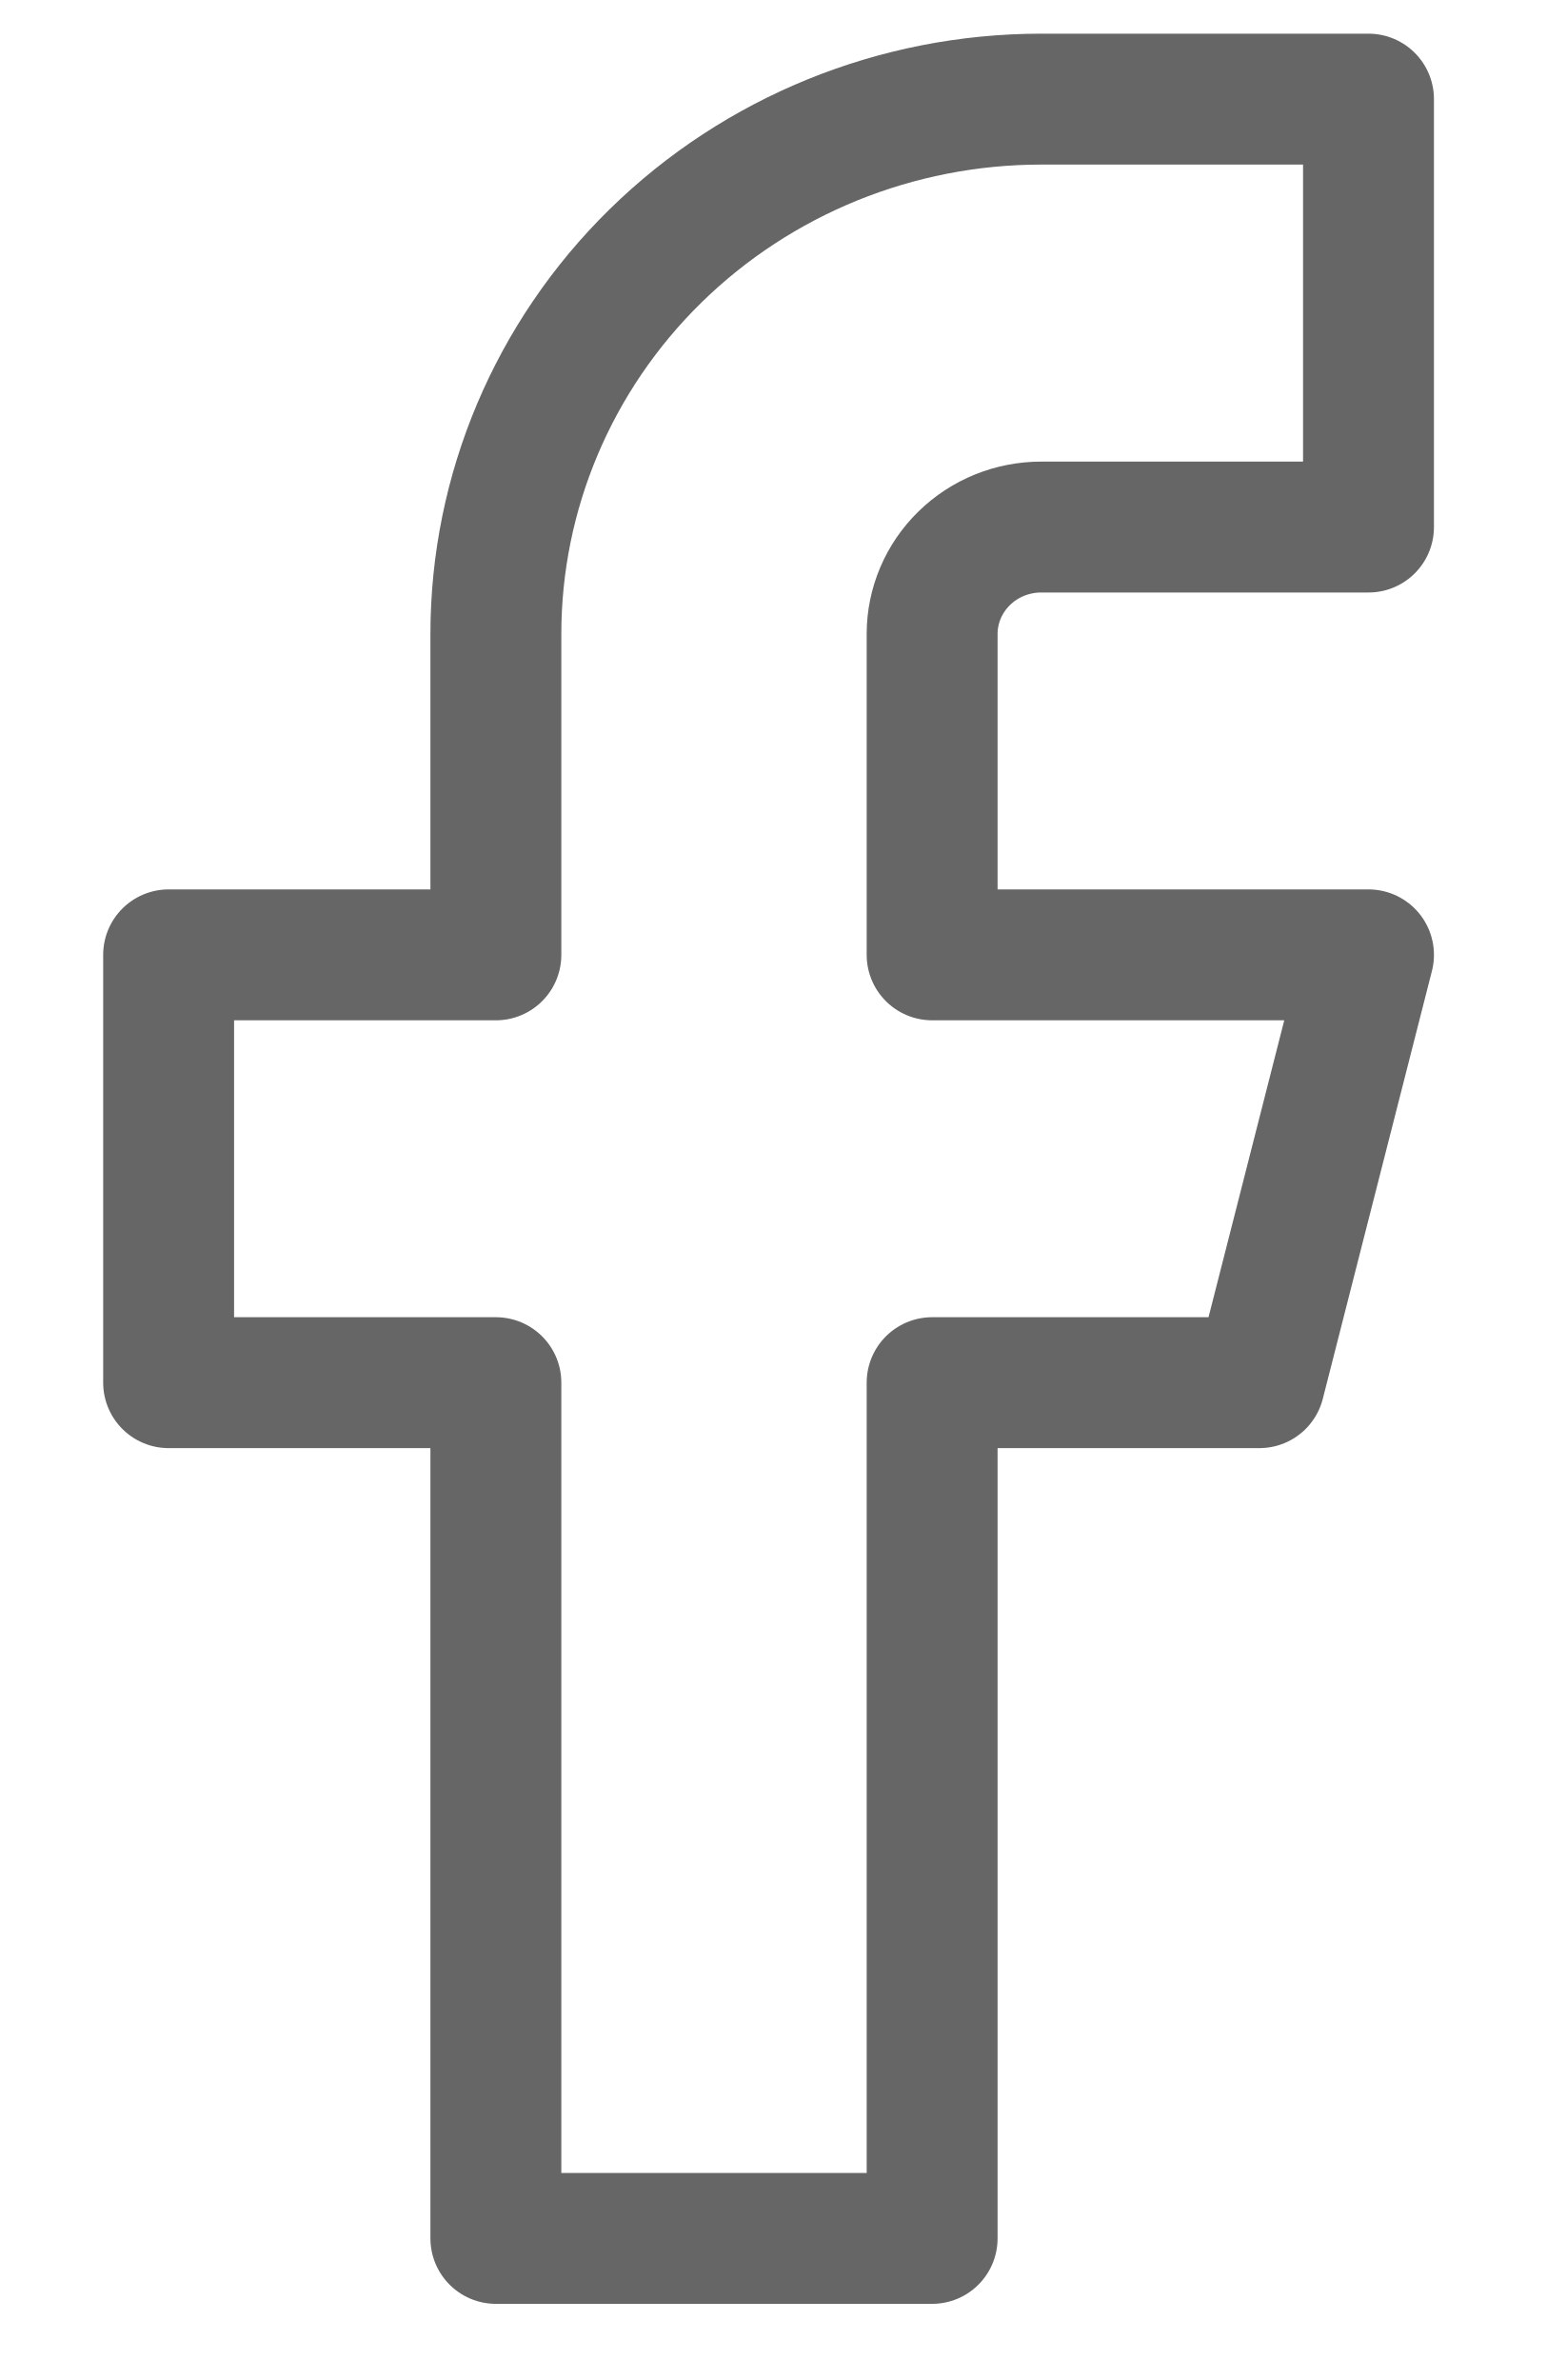
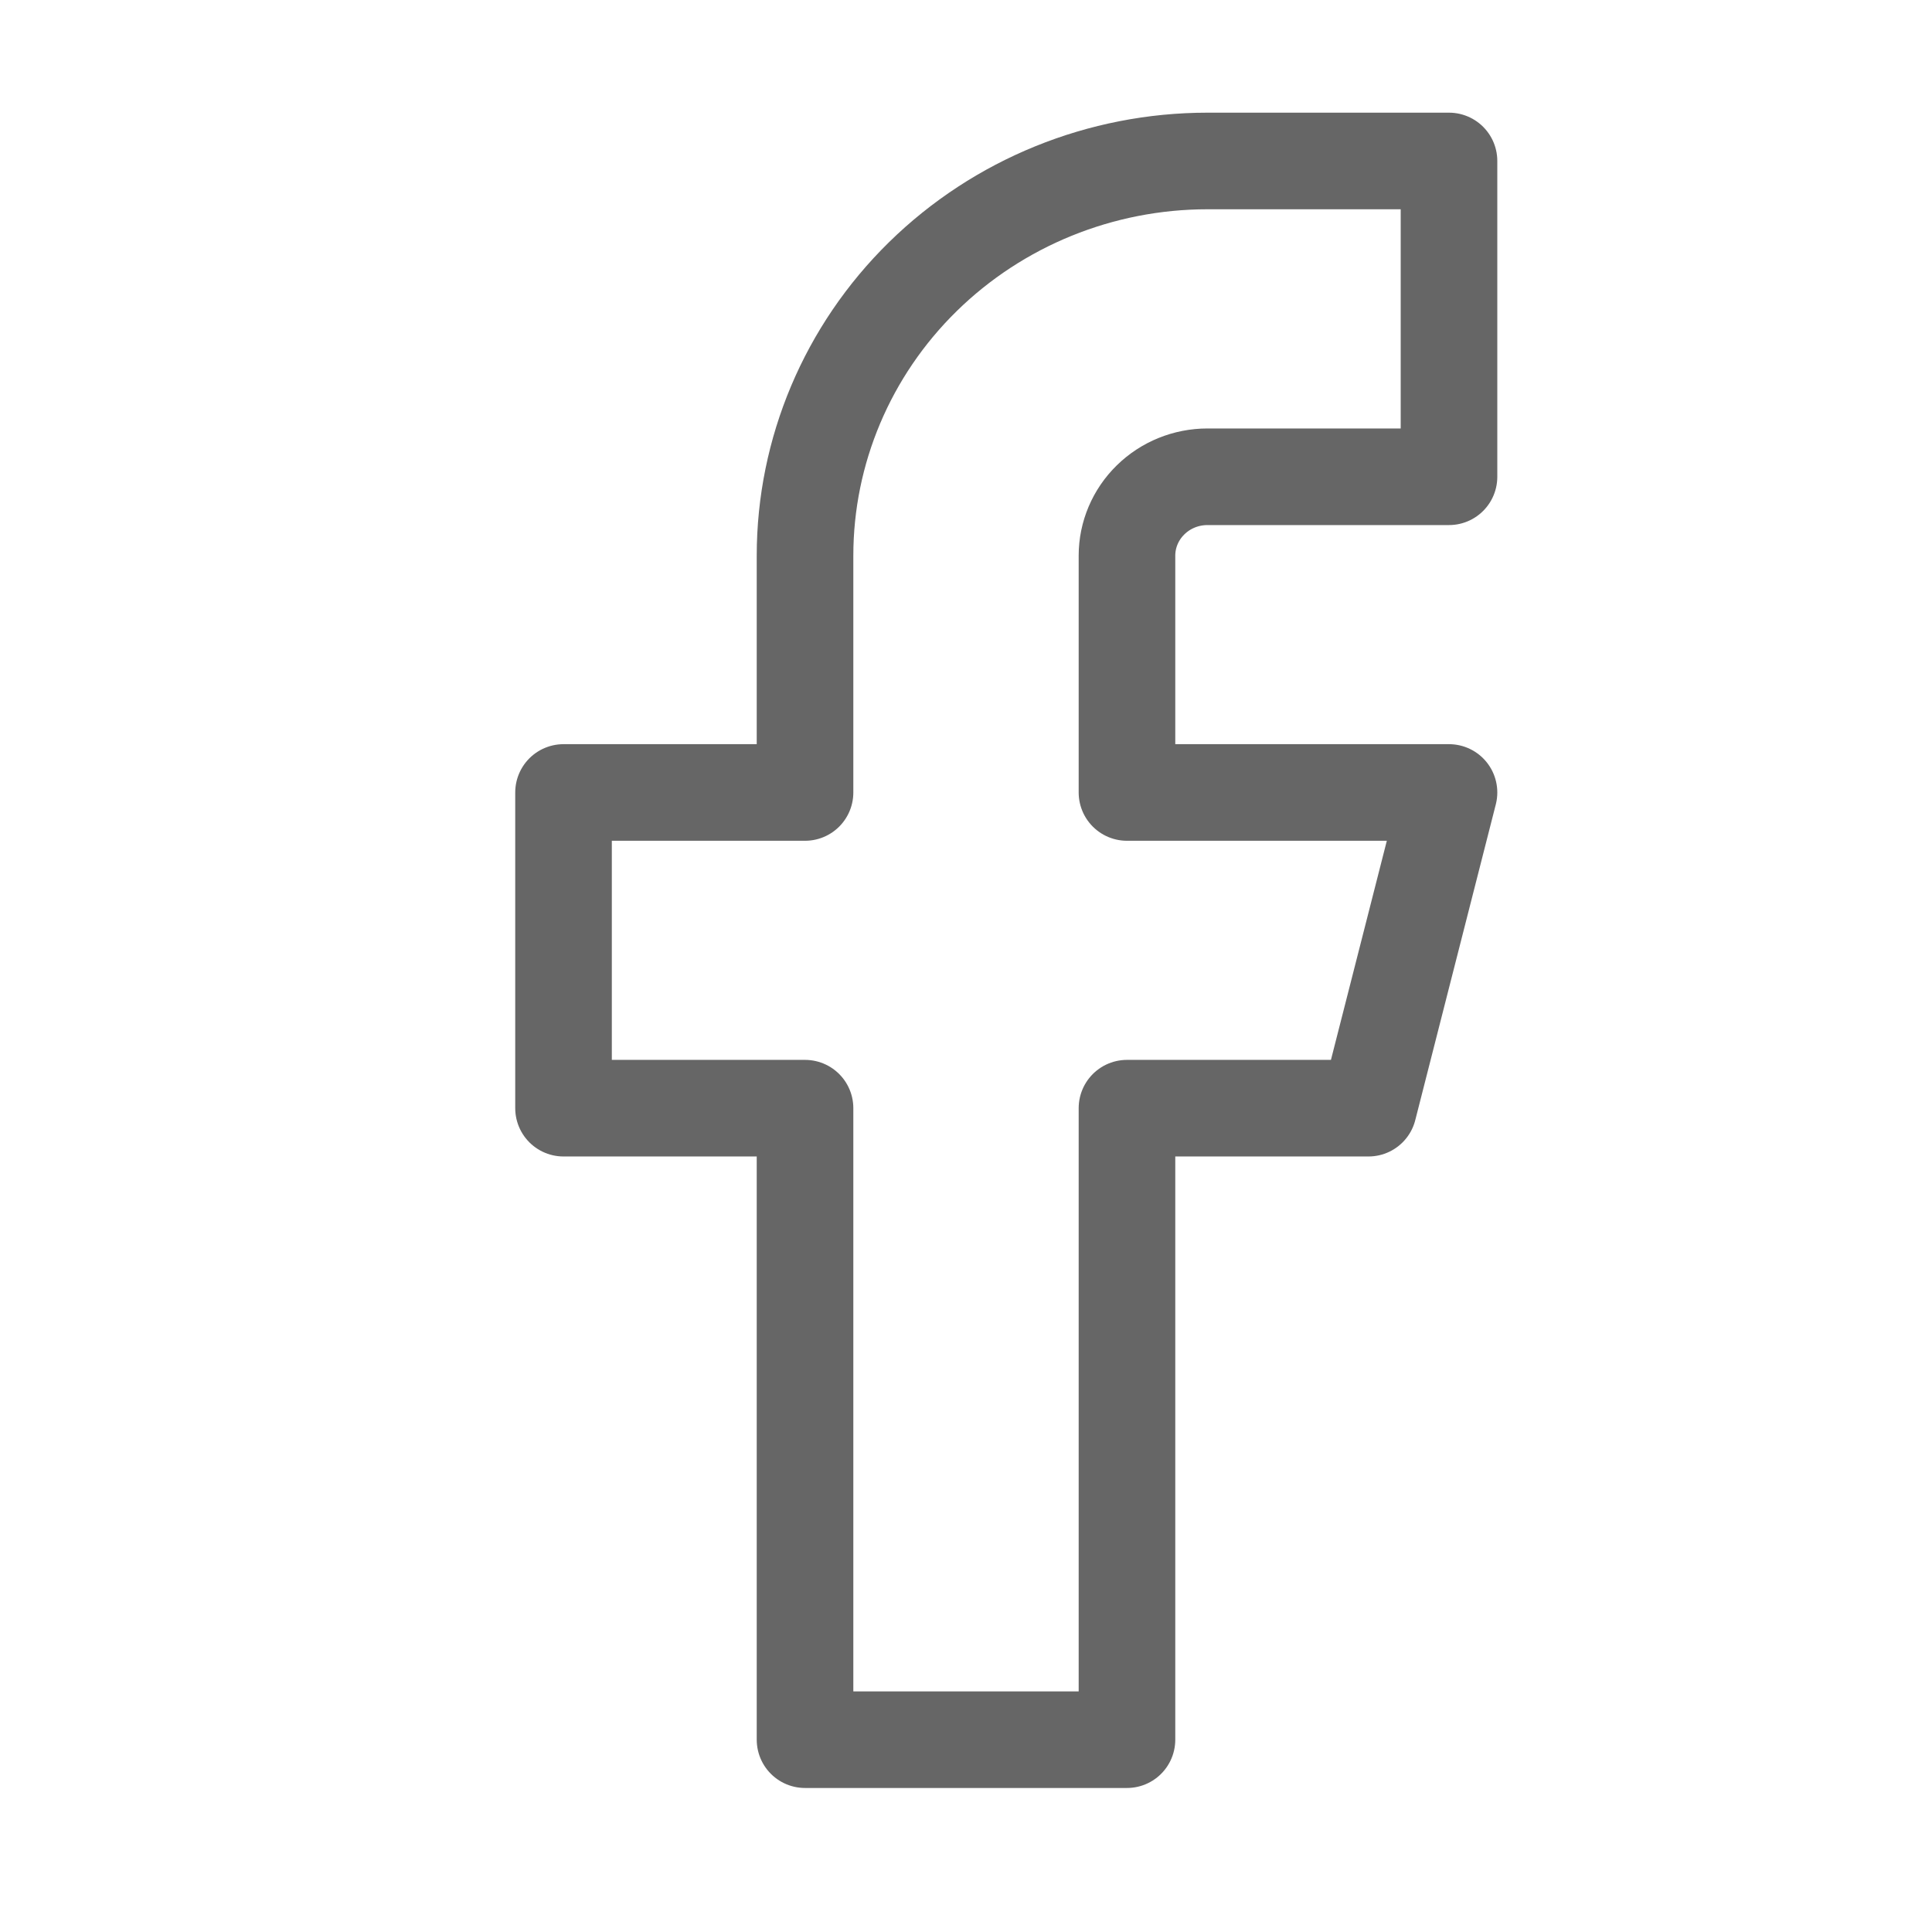
- <svg xmlns="http://www.w3.org/2000/svg" width="13" height="20" viewBox="0 0 13 20" fill="none">
-   <path d="M11.5 0.833H8.75C7.534 0.833 6.369 1.307 5.509 2.15C4.65 2.992 4.167 4.136 4.167 5.327V8.024H1.417V11.619H4.167V18.81H7.833V11.619H10.583L11.5 8.024H7.833V5.327C7.833 5.089 7.93 4.86 8.102 4.692C8.274 4.523 8.507 4.429 8.75 4.429H11.5V0.833Z" stroke="#666666" stroke-width="1.1" stroke-linecap="round" stroke-linejoin="round" />
+ <svg xmlns="http://www.w3.org/2000/svg" width="22" height="22" viewBox="0 0 22 22" fill="none">
+   <path d="M16.5 1.833H13.75C12.534 1.833 11.369 2.307 10.509 3.15C9.65 3.992 9.167 5.136 9.167 6.327V9.024H6.417V12.619H9.167V19.81H12.833V12.619H15.583L16.5 9.024H12.833V6.327C12.833 6.089 12.93 5.86 13.102 5.692C13.274 5.523 13.507 5.429 13.75 5.429H16.5V1.833Z" stroke="#666666" stroke-width="1.1" stroke-linecap="round" stroke-linejoin="round" />
</svg>
